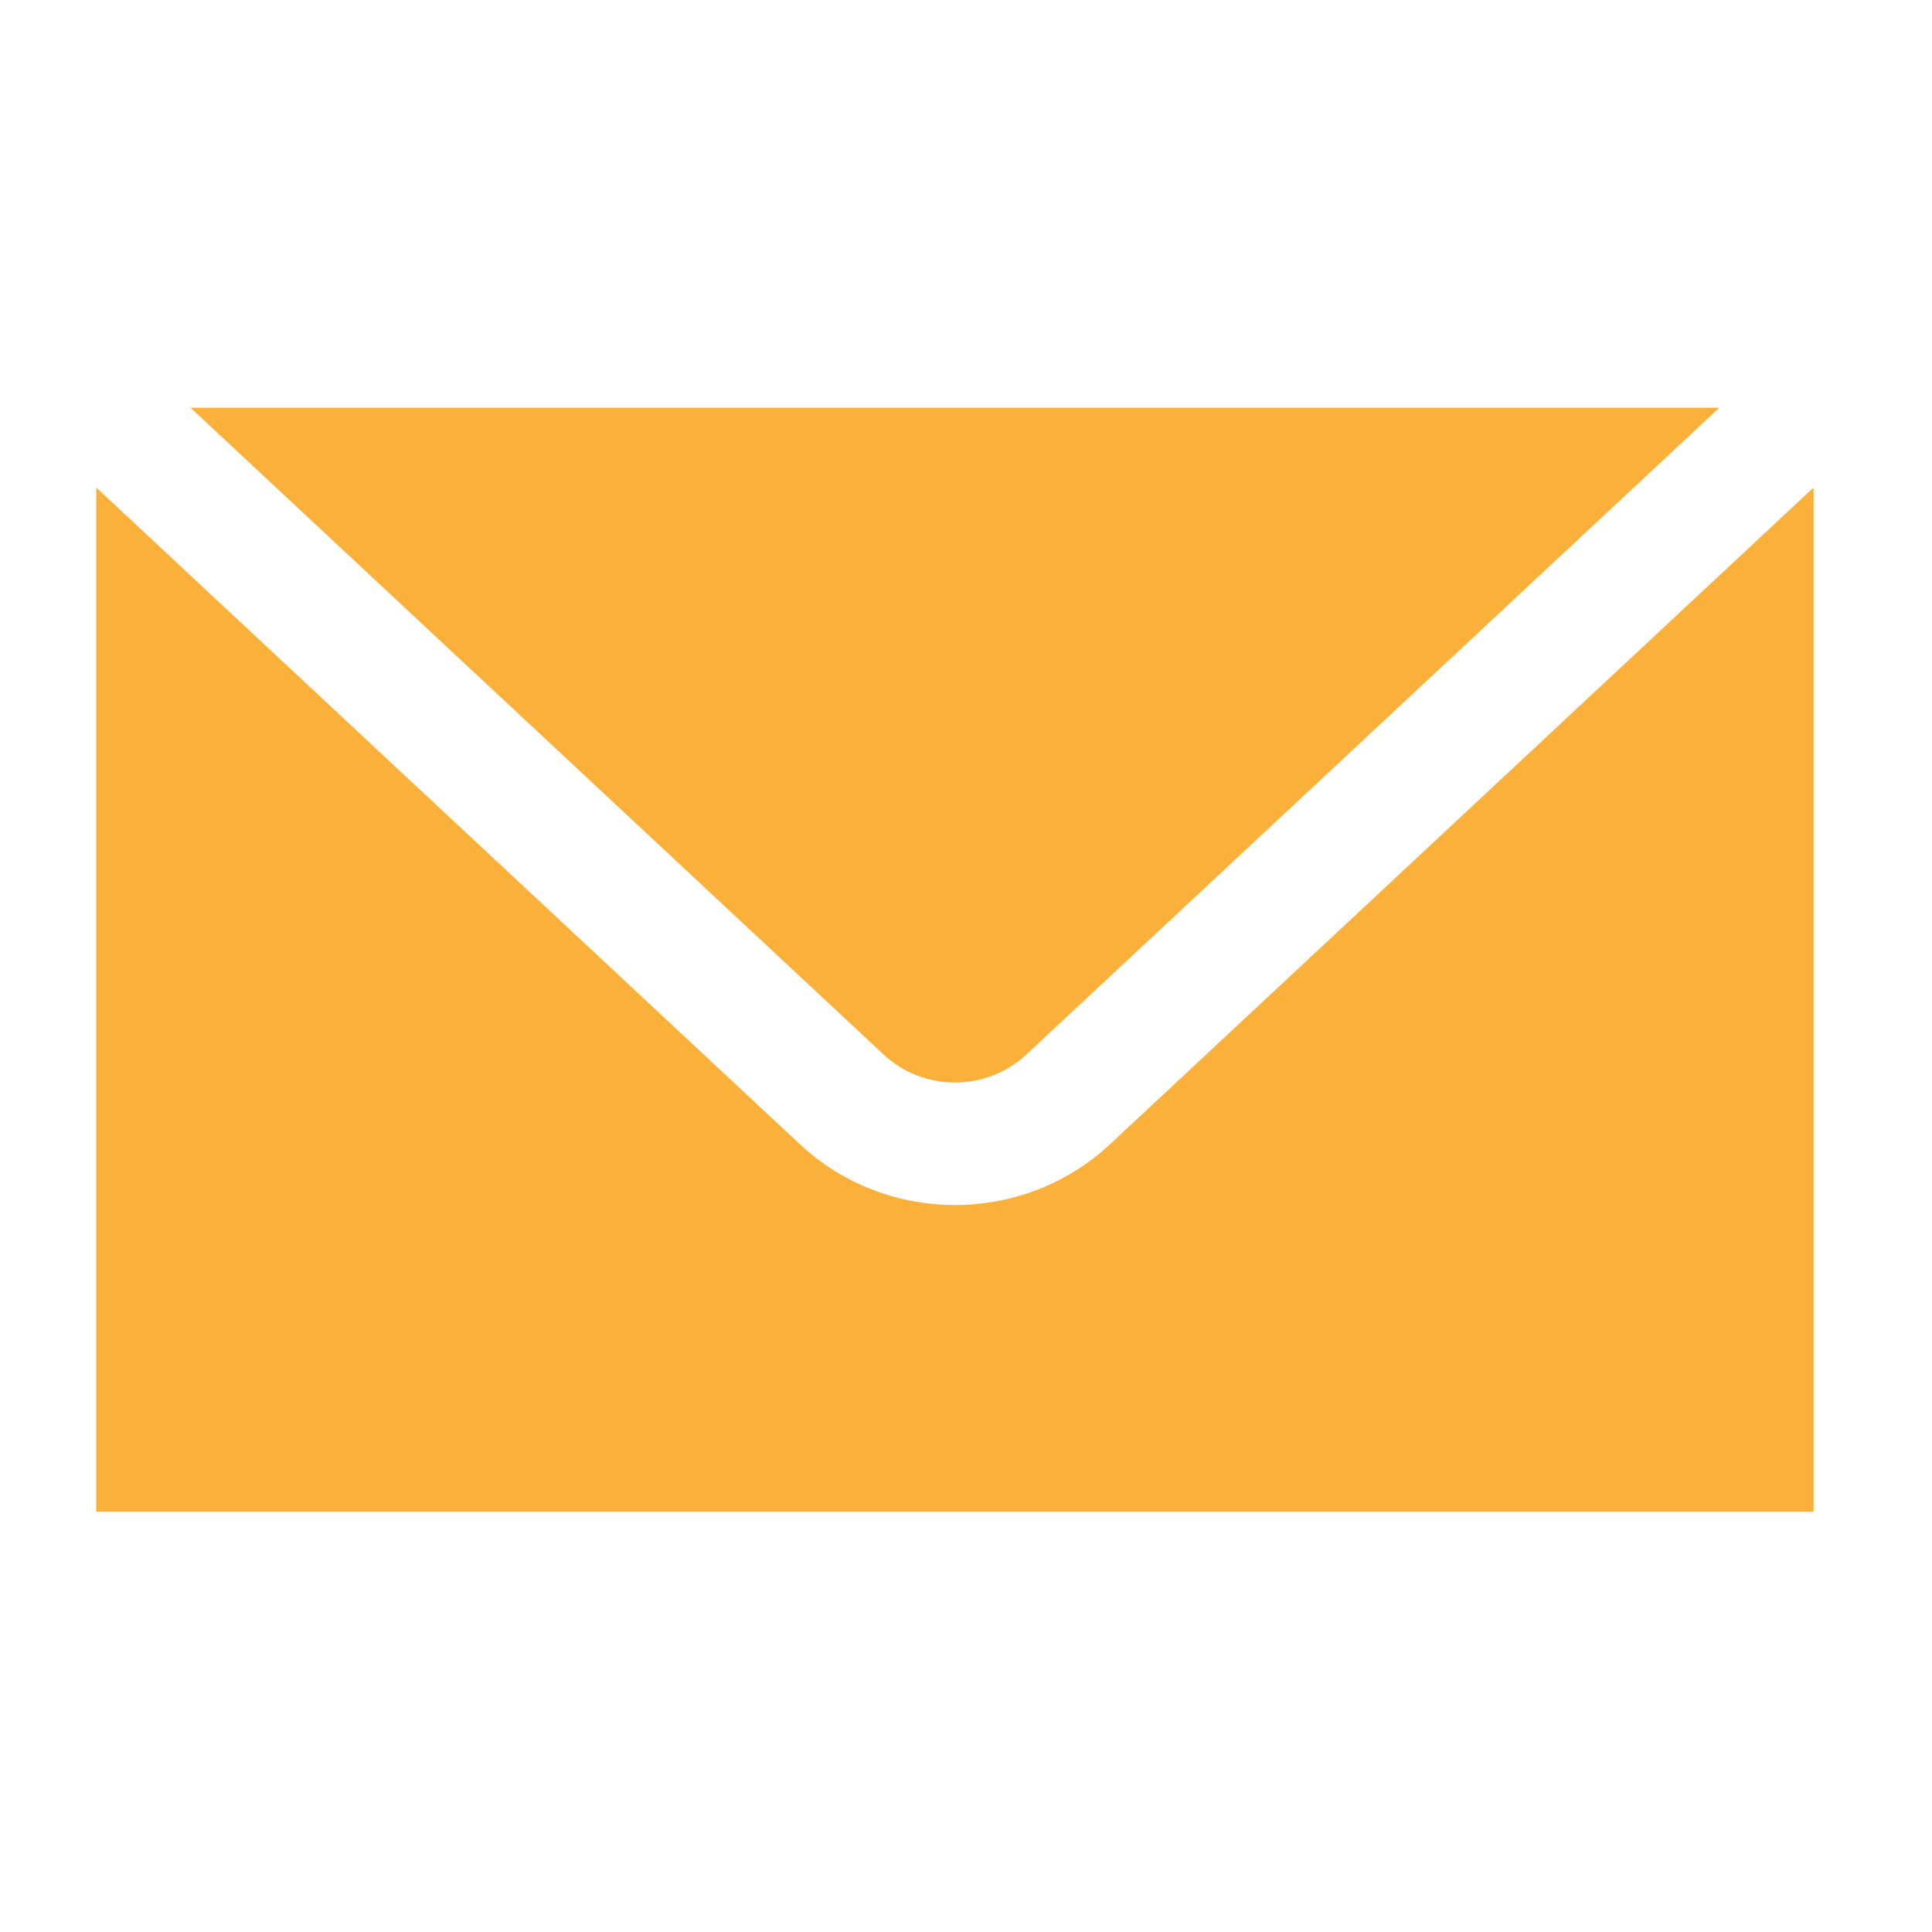
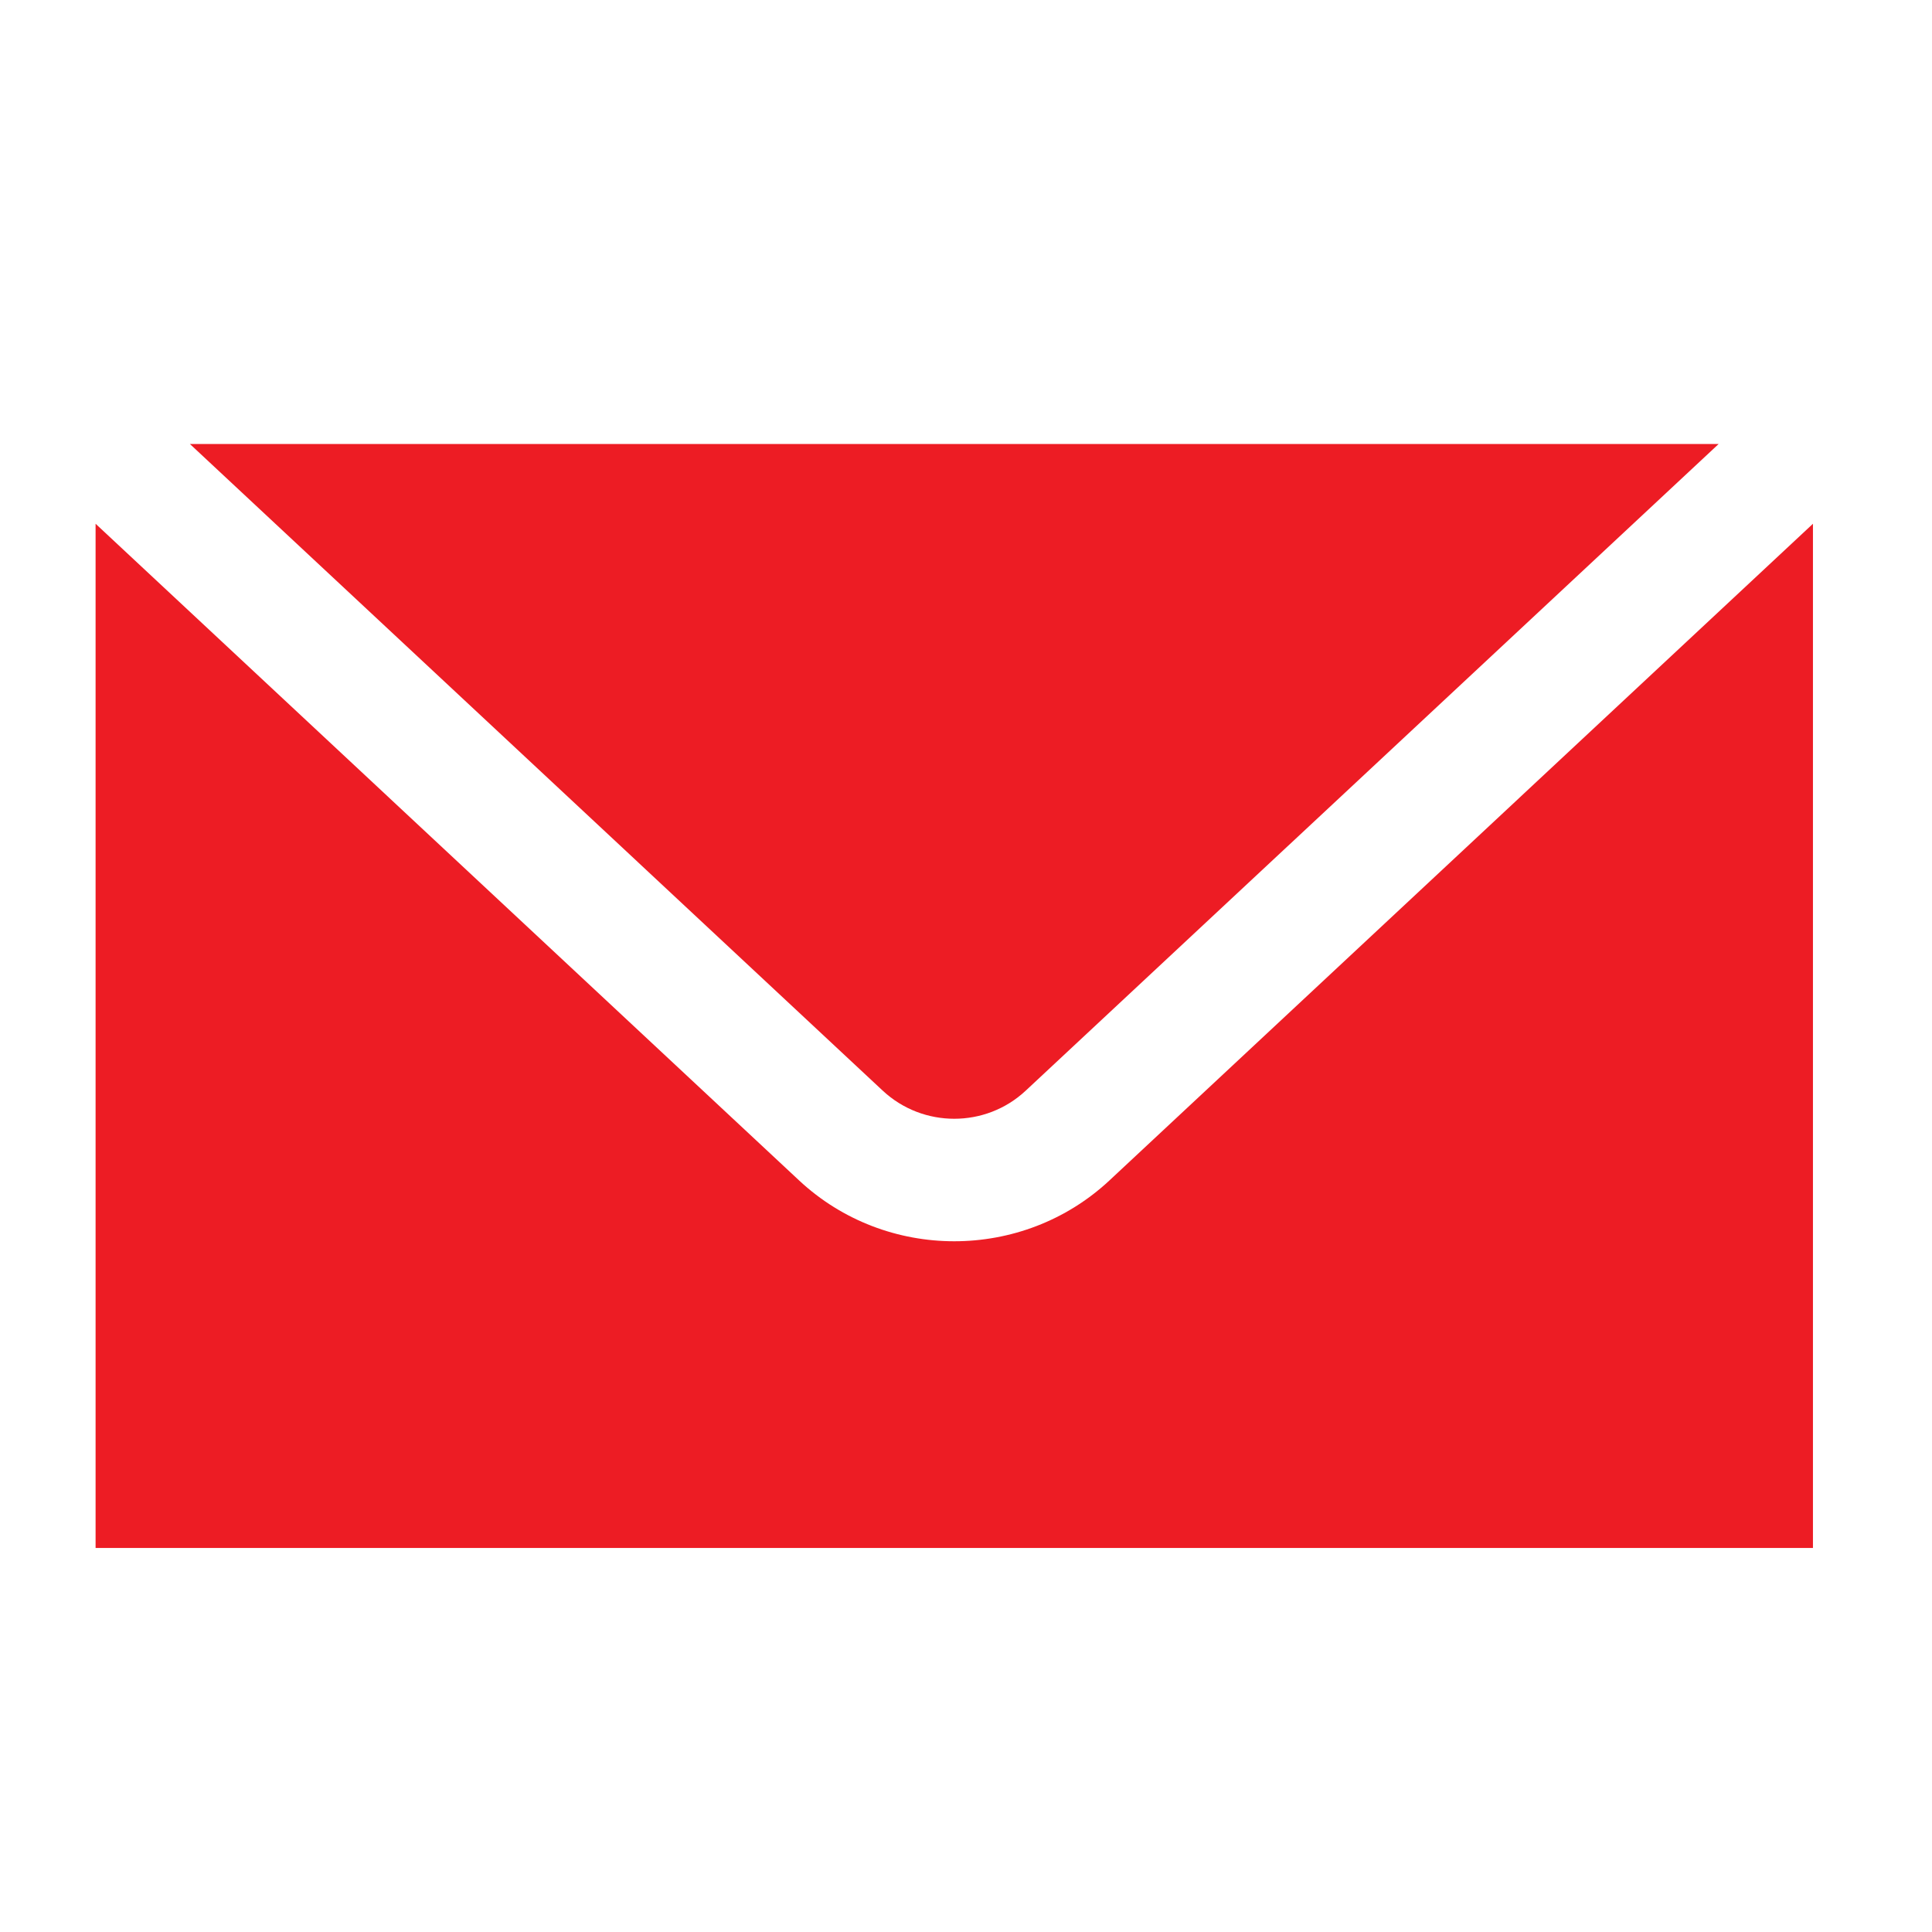
<svg xmlns="http://www.w3.org/2000/svg" width="21" height="21" viewBox="0 0 21 21" fill="none">
-   <g id="icons8_envelope 1">
-     <path id="Vector" d="M2.071 4.432L9.604 11.462C10.039 11.868 10.72 11.868 11.156 11.462L18.688 4.432H2.071ZM1.046 5.299V16.432H19.713V5.299L12.066 12.437C11.593 12.878 10.986 13.098 10.38 13.098C9.773 13.098 9.166 12.878 8.694 12.437L1.046 5.299Z" fill="#FBB039" />
-   </g>
+   <path d="M2.064 4.826L9.596 11.856C10.032 12.262 10.713 12.262 11.148 11.856L18.681 4.826H2.064ZM1.039 5.693V16.826H19.706V5.693L12.059 12.831C11.586 13.272 10.979 13.492 10.372 13.492C9.766 13.492 9.159 13.272 8.686 12.831L1.039 5.693Z" fill="#ED1C24" />
</svg>
